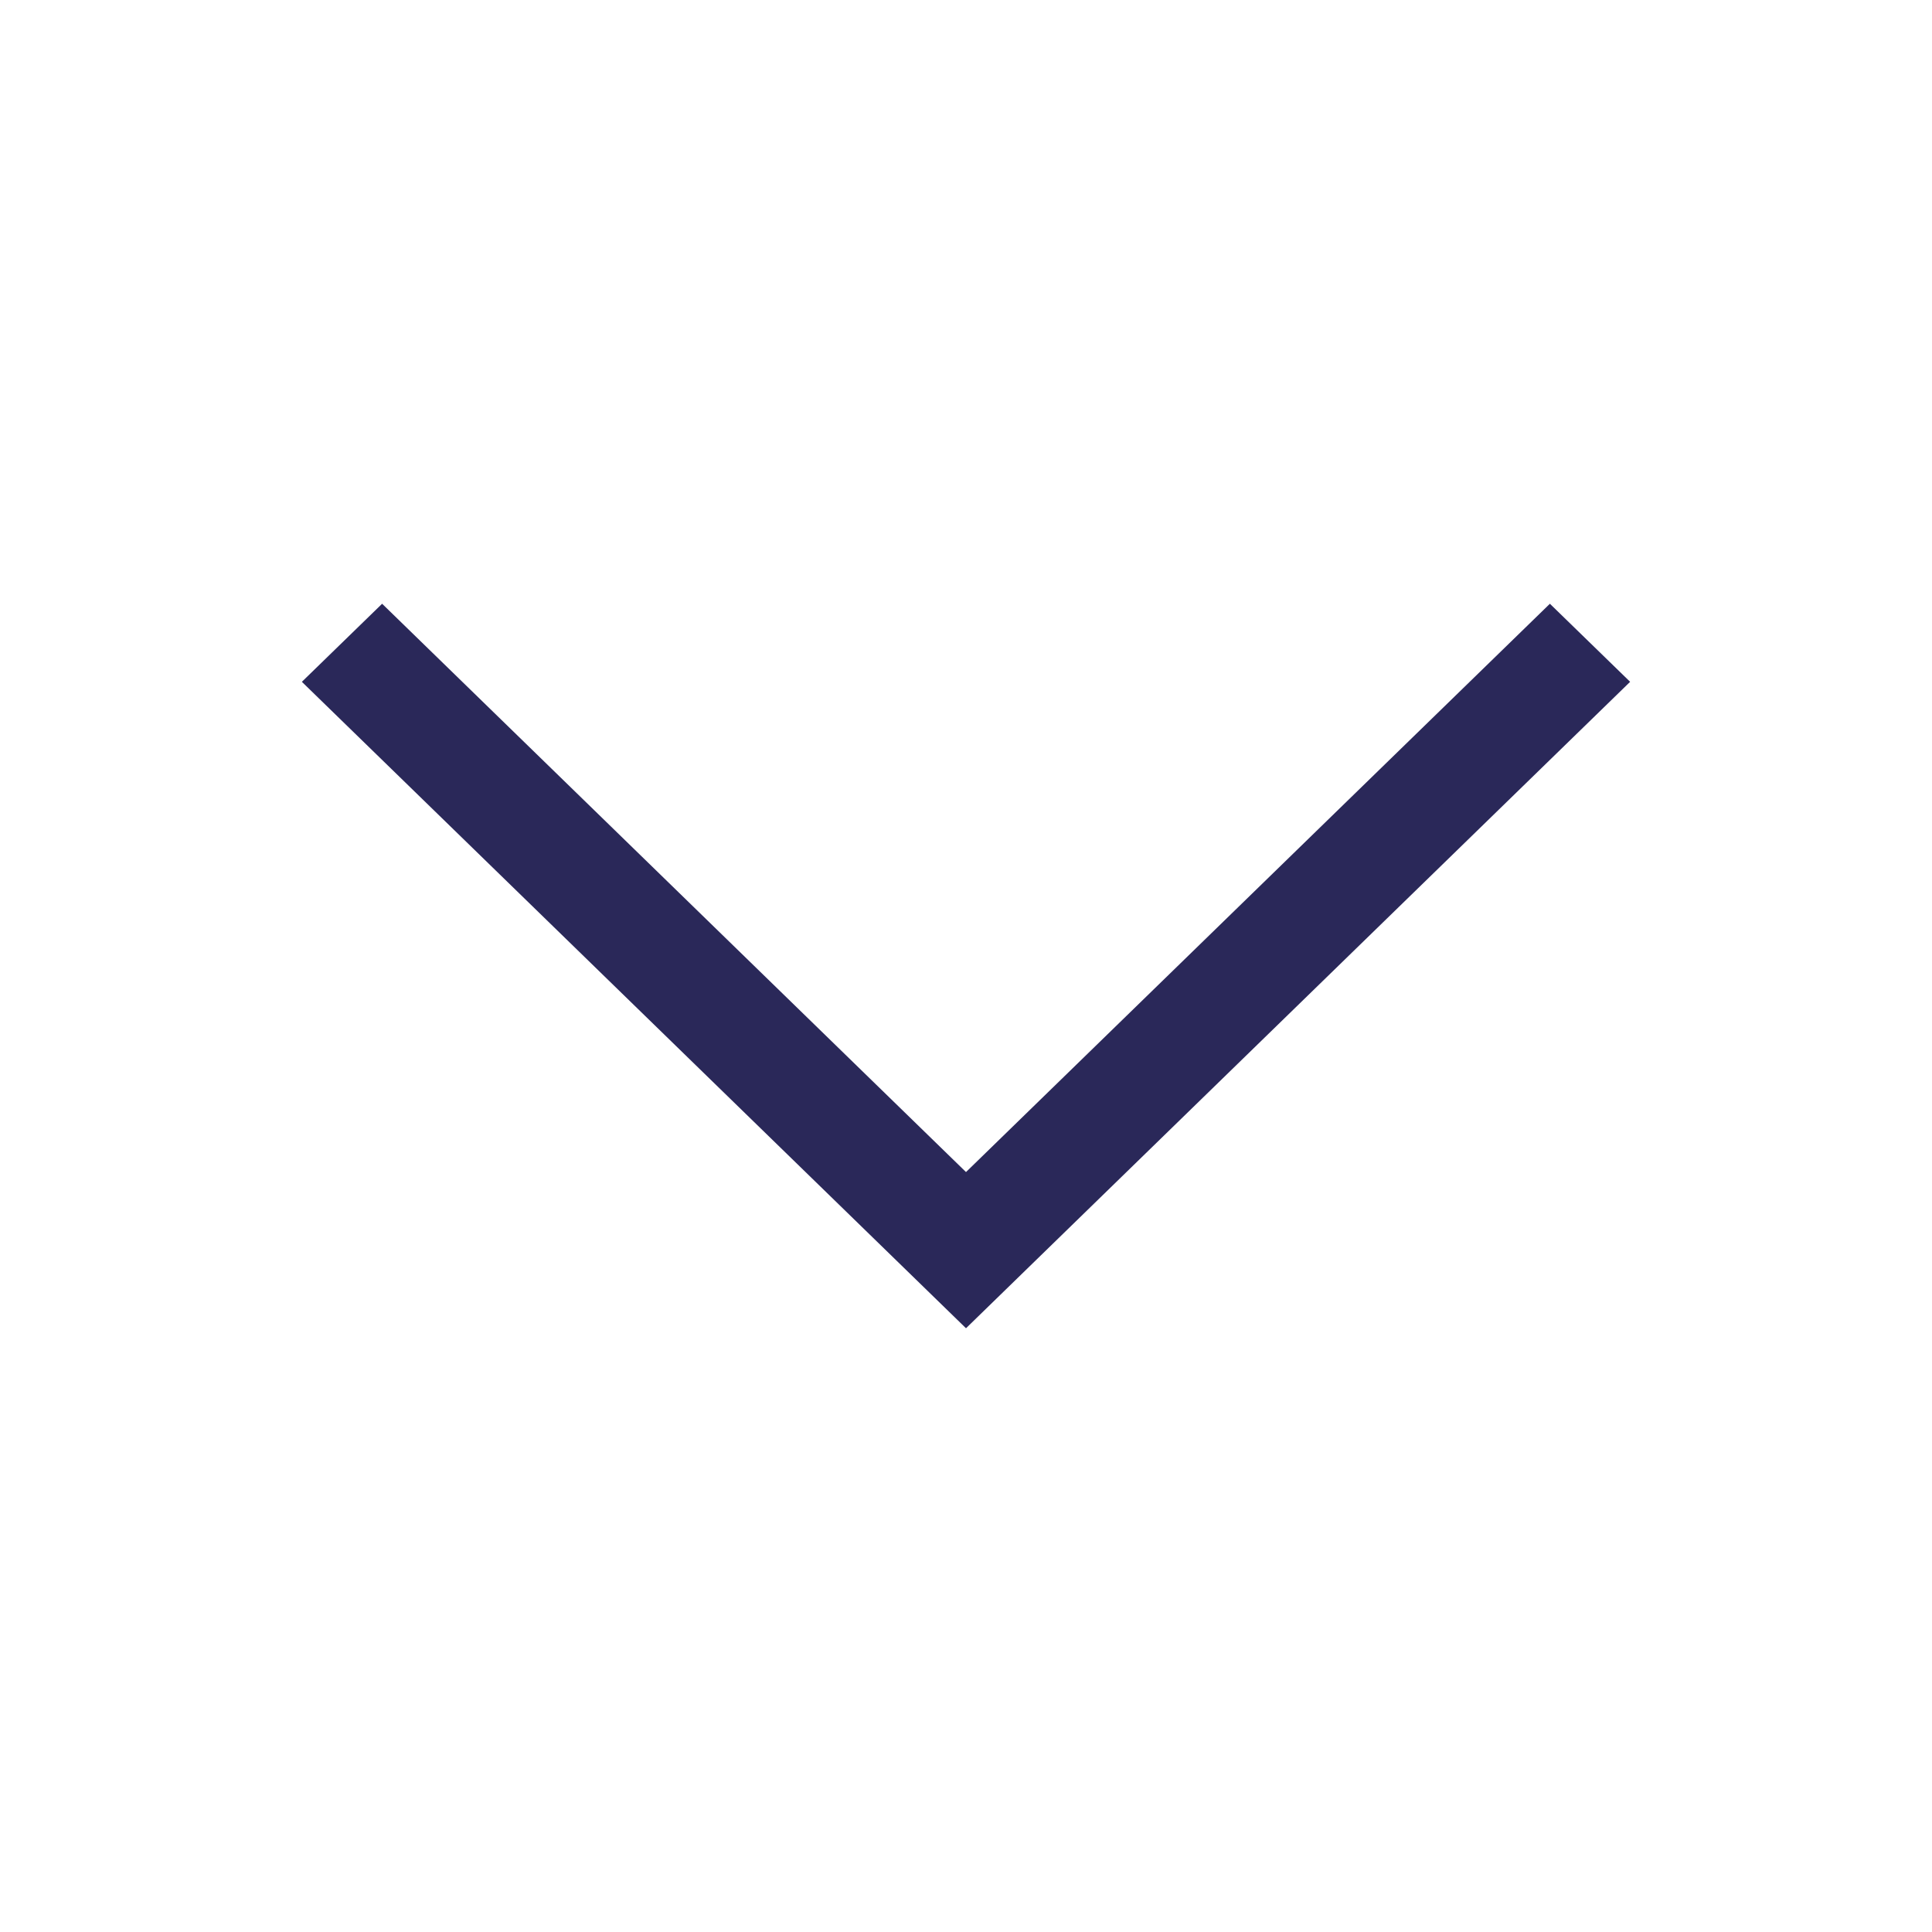
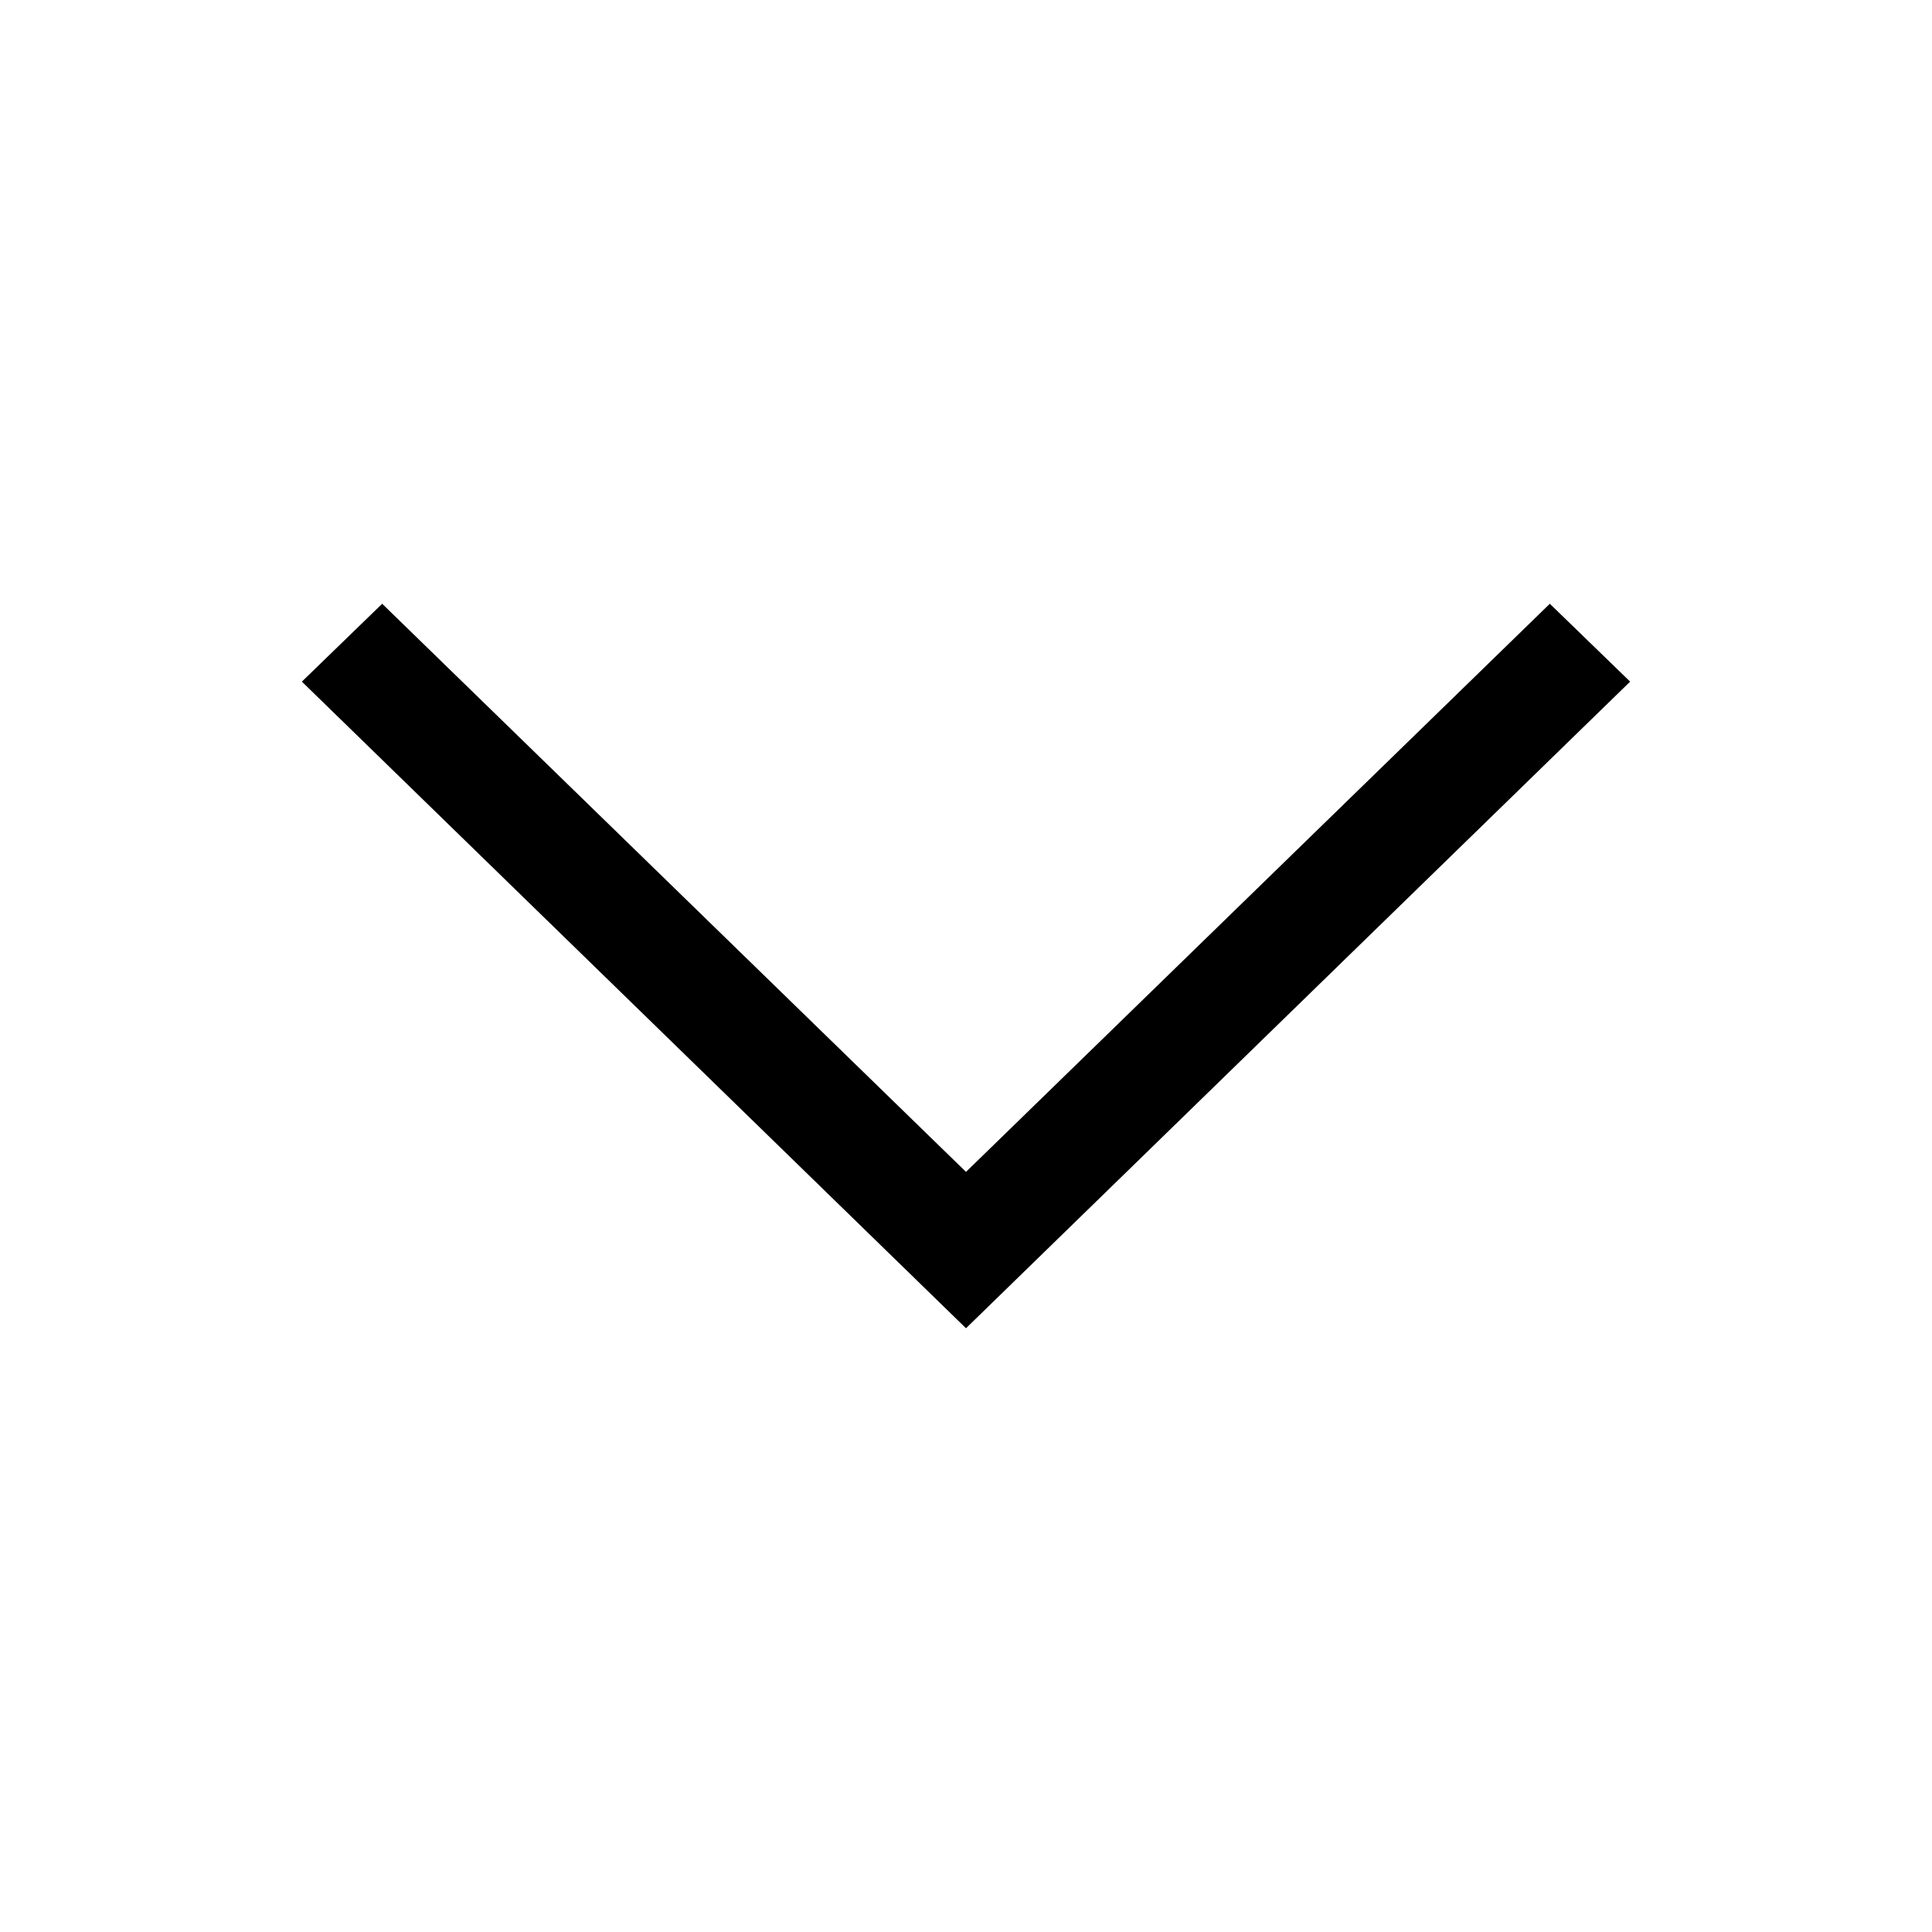
- <svg xmlns="http://www.w3.org/2000/svg" width="32px" height="32px" viewBox="0 0 32 32" version="1.1">
-   <g id="Atoms/Ikoner/Ui/Chevron-thin/Down" stroke="none" stroke-width="1" fill="none" fill-rule="evenodd">
-     <polygon id="Path-2" fill="#2A2859" points="16 19.413 6.329 10 5 11.293 16 22 27 11.293 25.671 10" />
+ <svg xmlns="http://www.w3.org/2000/svg" width="32" height="32" viewBox="0 0 32 32">
+   <defs>
+     <style>.cls-1{fill-rule:evenodd;}</style>
+   </defs>
+   <g id="chevron-thin-down">
+     <polygon id="Path-2" class="cls-1" points="16 19.41 6.33 10 5 11.29 16 22 27 11.29 25.67 10 16 19.41" />
  </g>
</svg>
